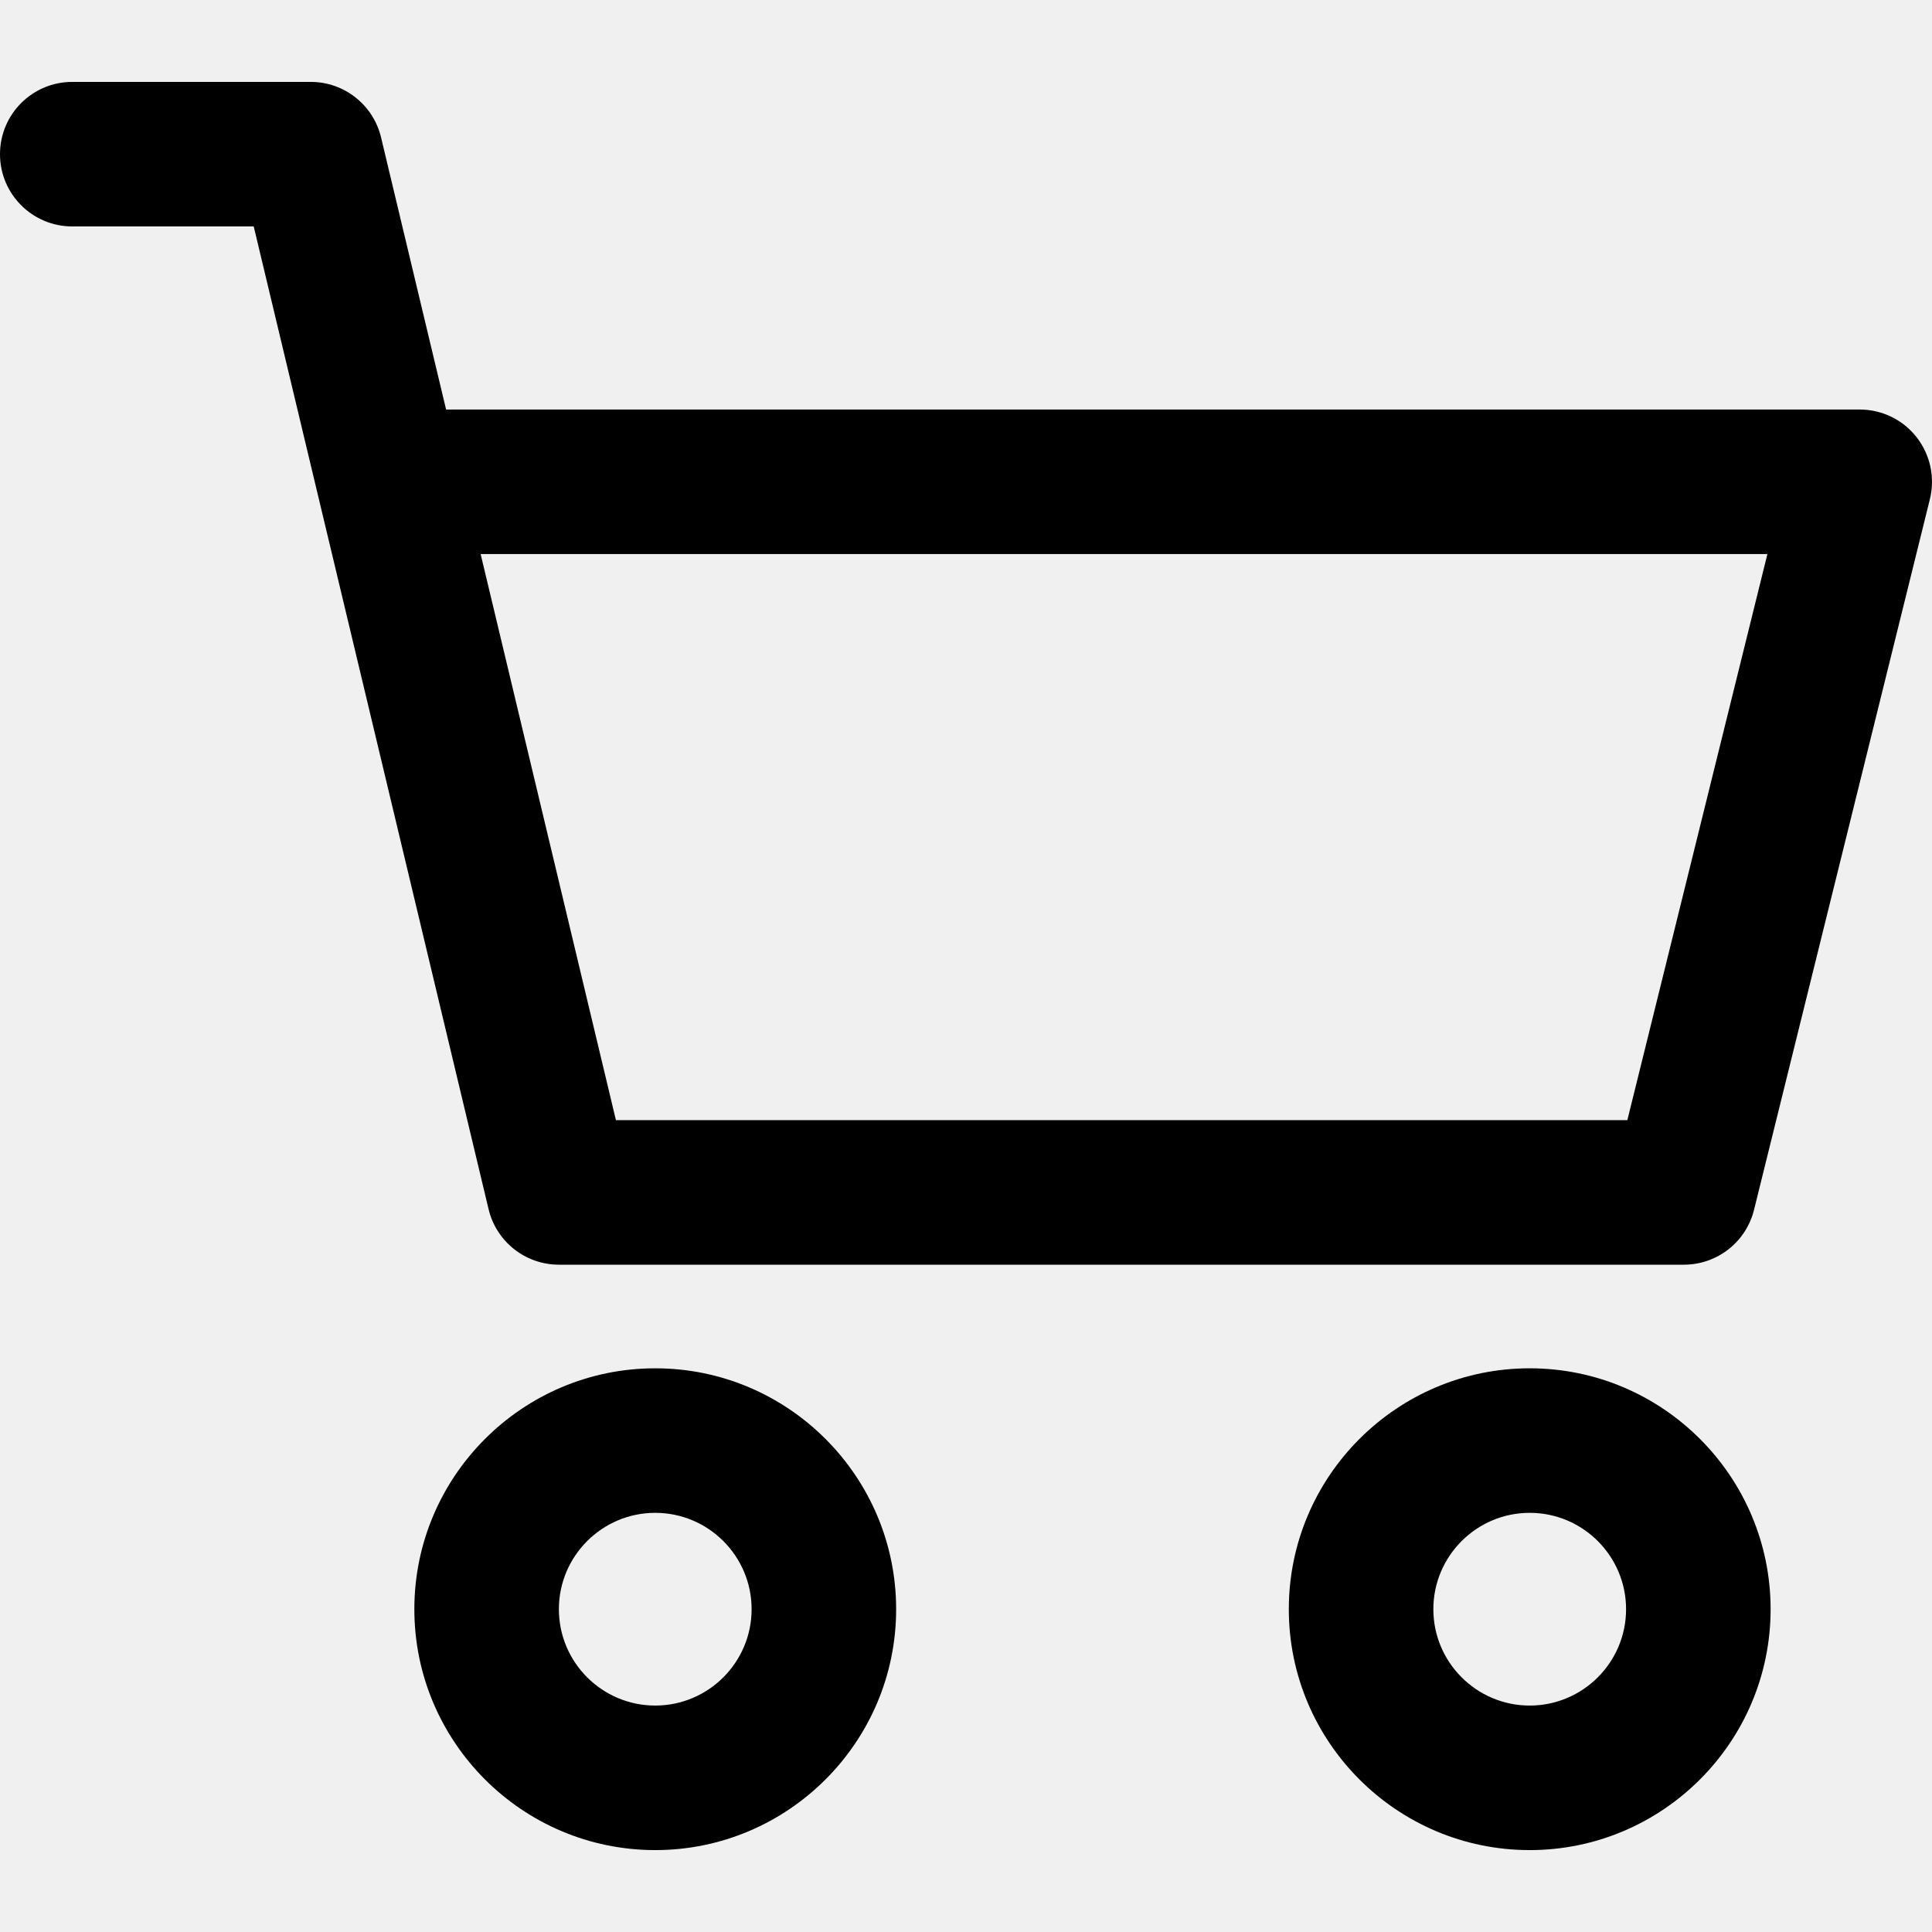
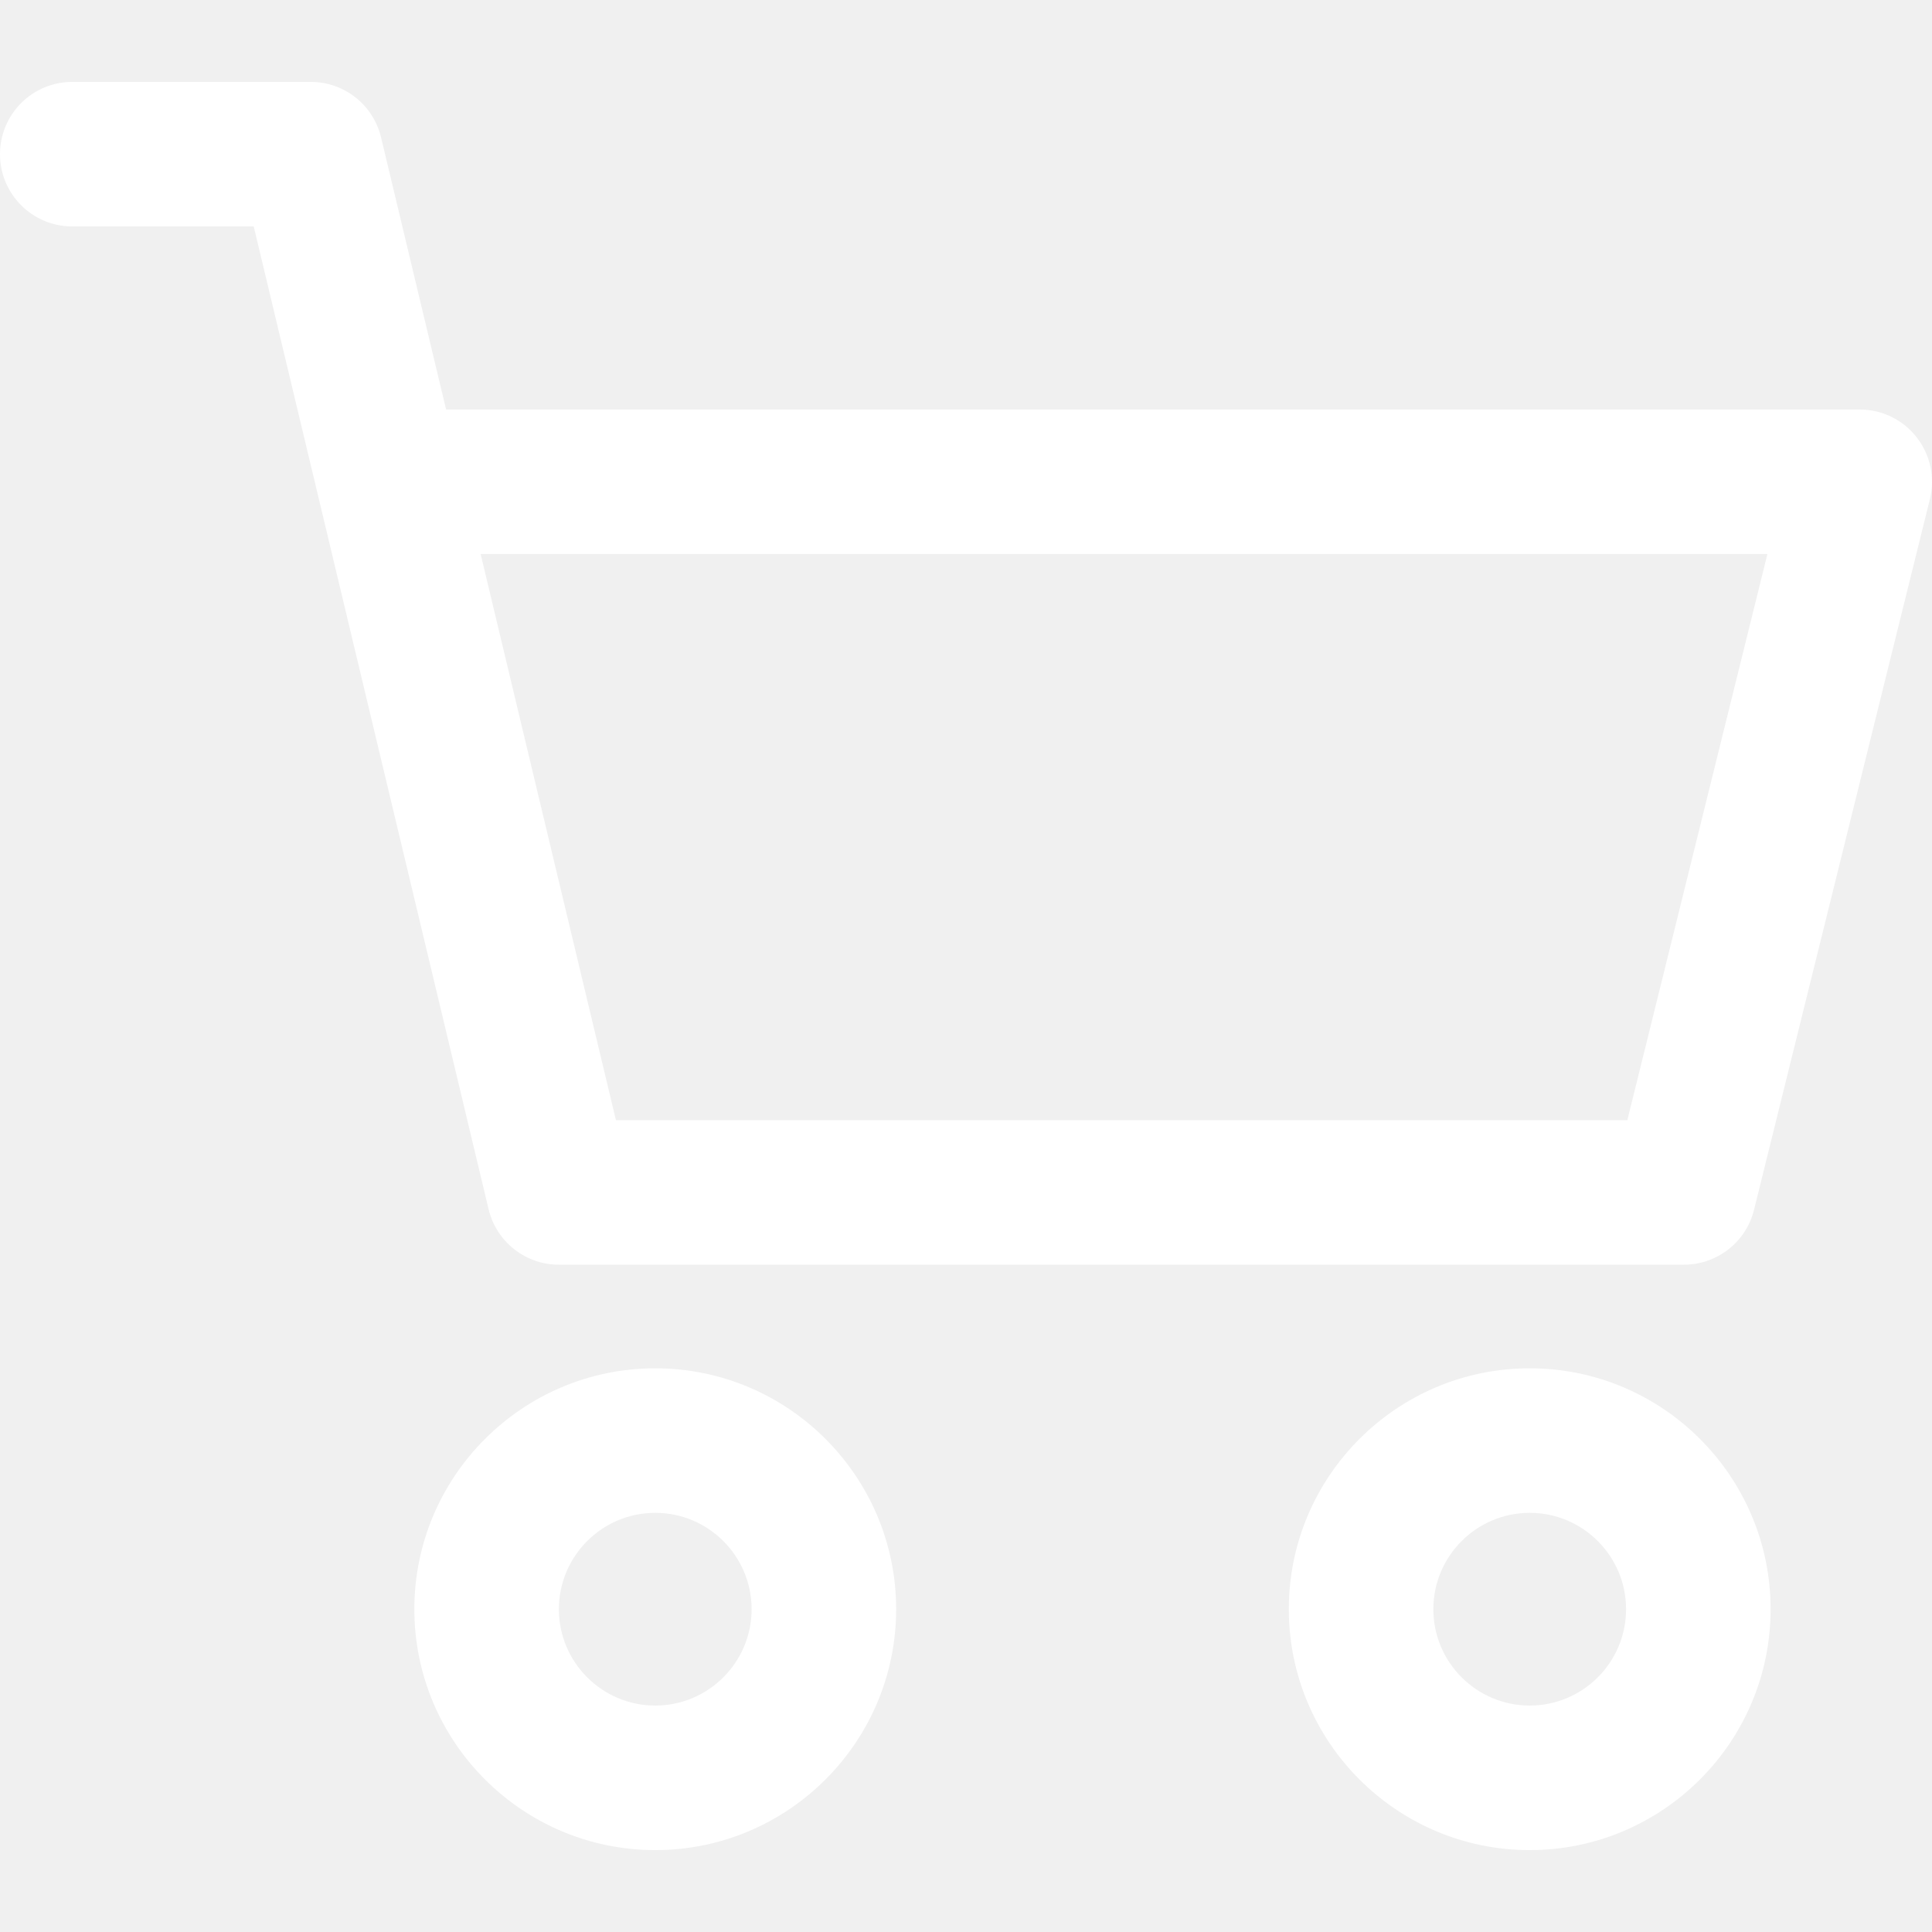
- <svg xmlns="http://www.w3.org/2000/svg" version="1.1" id="Capa_1" x="0px" y="0px" viewBox="0 0 511.997 511.997" style="enable-background:new 0 0 511.997 511.997;" xml:space="preserve">
+ <svg xmlns="http://www.w3.org/2000/svg" version="1.1" id="Capa_1" x="0px" y="0px" fill="#fff" viewBox="0 0 511.997 511.997" style="enable-background:new 0 0 511.997 511.997;" xml:space="preserve">
  <g>
    <g>
      <path d="M405.387,362.612c-35.202,0-63.84,28.639-63.84,63.84s28.639,63.84,63.84,63.84s63.84-28.639,63.84-63.84    S440.588,362.612,405.387,362.612z M405.387,451.988c-14.083,0-25.536-11.453-25.536-25.536s11.453-25.536,25.536-25.536    c14.083,0,25.536,11.453,25.536,25.536S419.47,451.988,405.387,451.988z" />
    </g>
  </g>
  <g>
    <g>
      <path d="M507.927,115.875c-3.626-4.641-9.187-7.348-15.079-7.348H118.22l-17.237-72.12c-2.062-8.618-9.768-14.702-18.629-14.702    H19.152C8.574,21.704,0,30.278,0,40.856s8.574,19.152,19.152,19.152h48.085l62.244,260.443    c2.062,8.625,9.768,14.702,18.629,14.702h298.135c8.804,0,16.477-6.001,18.59-14.543l46.604-188.329    C512.849,126.562,511.553,120.516,507.927,115.875z M431.261,296.85H163.227l-35.853-150.019h341.003L431.261,296.85z" />
    </g>
  </g>
  <g>
    <g>
      <path d="M173.646,362.612c-35.202,0-63.84,28.639-63.84,63.84s28.639,63.84,63.84,63.84s63.84-28.639,63.84-63.84    S208.847,362.612,173.646,362.612z M173.646,451.988c-14.083,0-25.536-11.453-25.536-25.536s11.453-25.536,25.536-25.536    s25.536,11.453,25.536,25.536S187.729,451.988,173.646,451.988z" />
    </g>
  </g>
-   <g>
- </g>
-   <g>
- </g>
-   <g>
- </g>
-   <g>
- </g>
-   <g>
- </g>
-   <g>
- </g>
-   <g>
- </g>
-   <g>
- </g>
-   <g>
- </g>
-   <g>
- </g>
-   <g>
- </g>
-   <g>
- </g>
-   <g>
- </g>
-   <g>
- </g>
-   <g>
- </g>
</svg>
